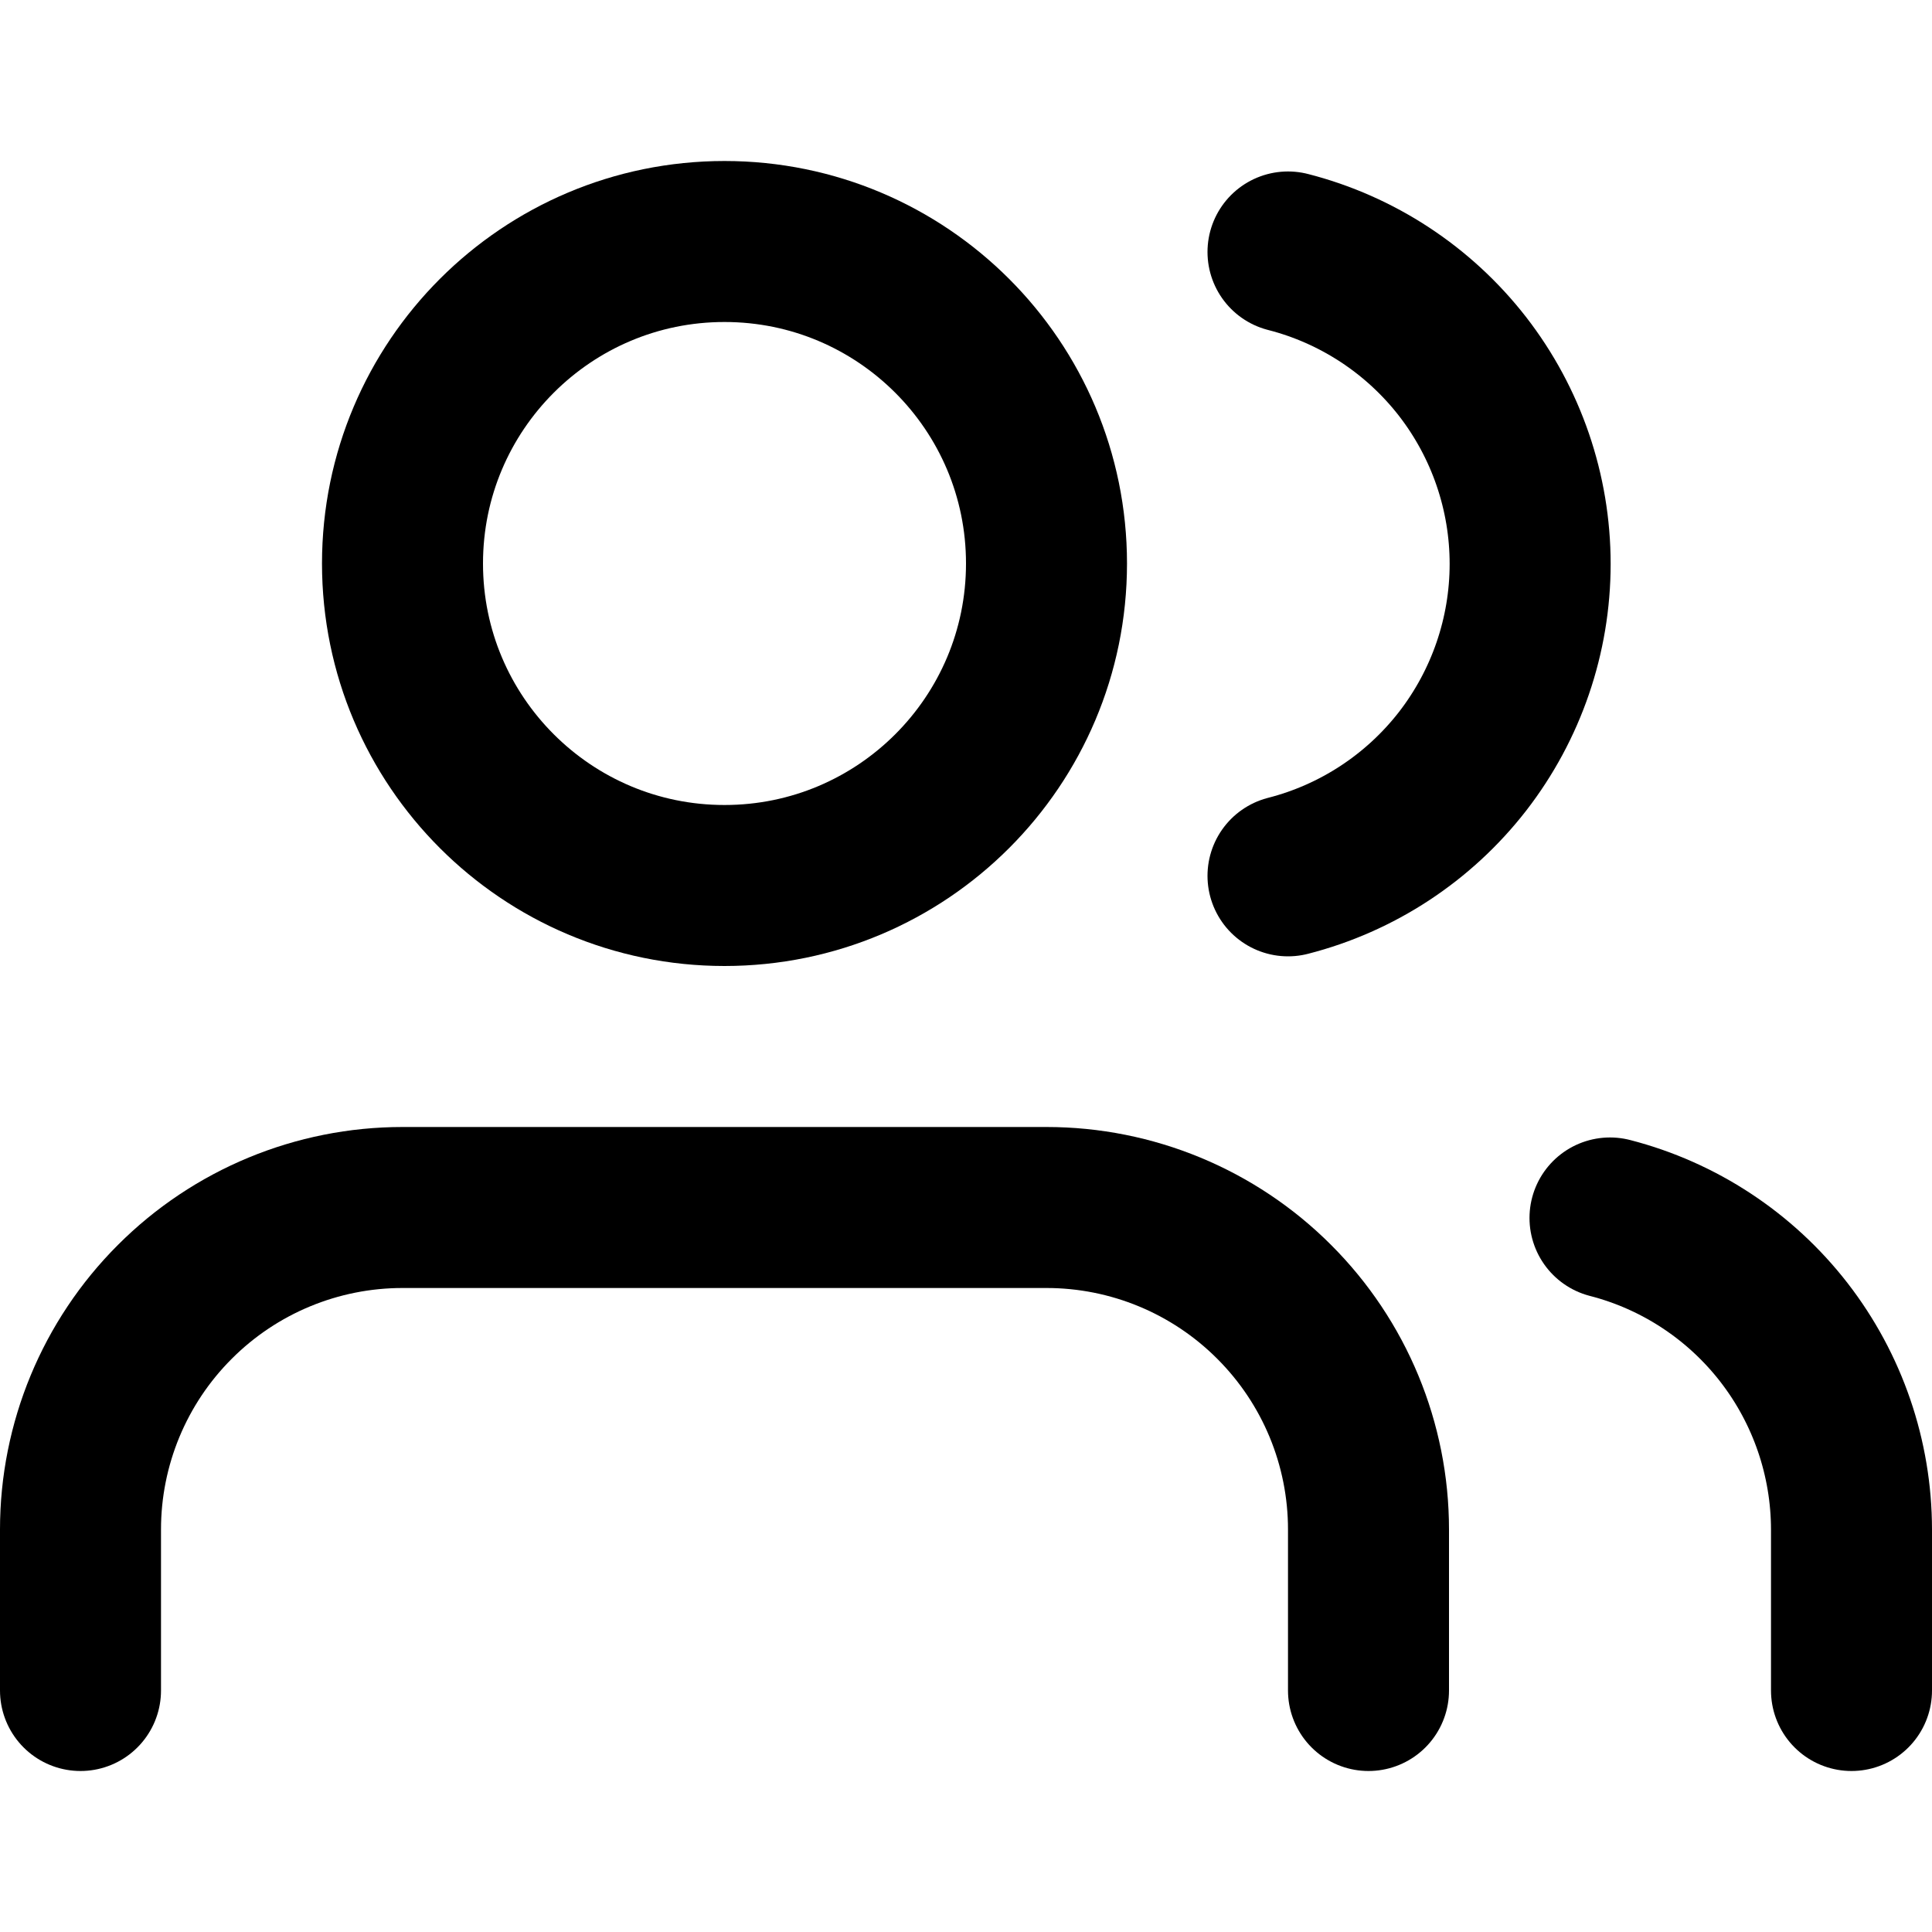
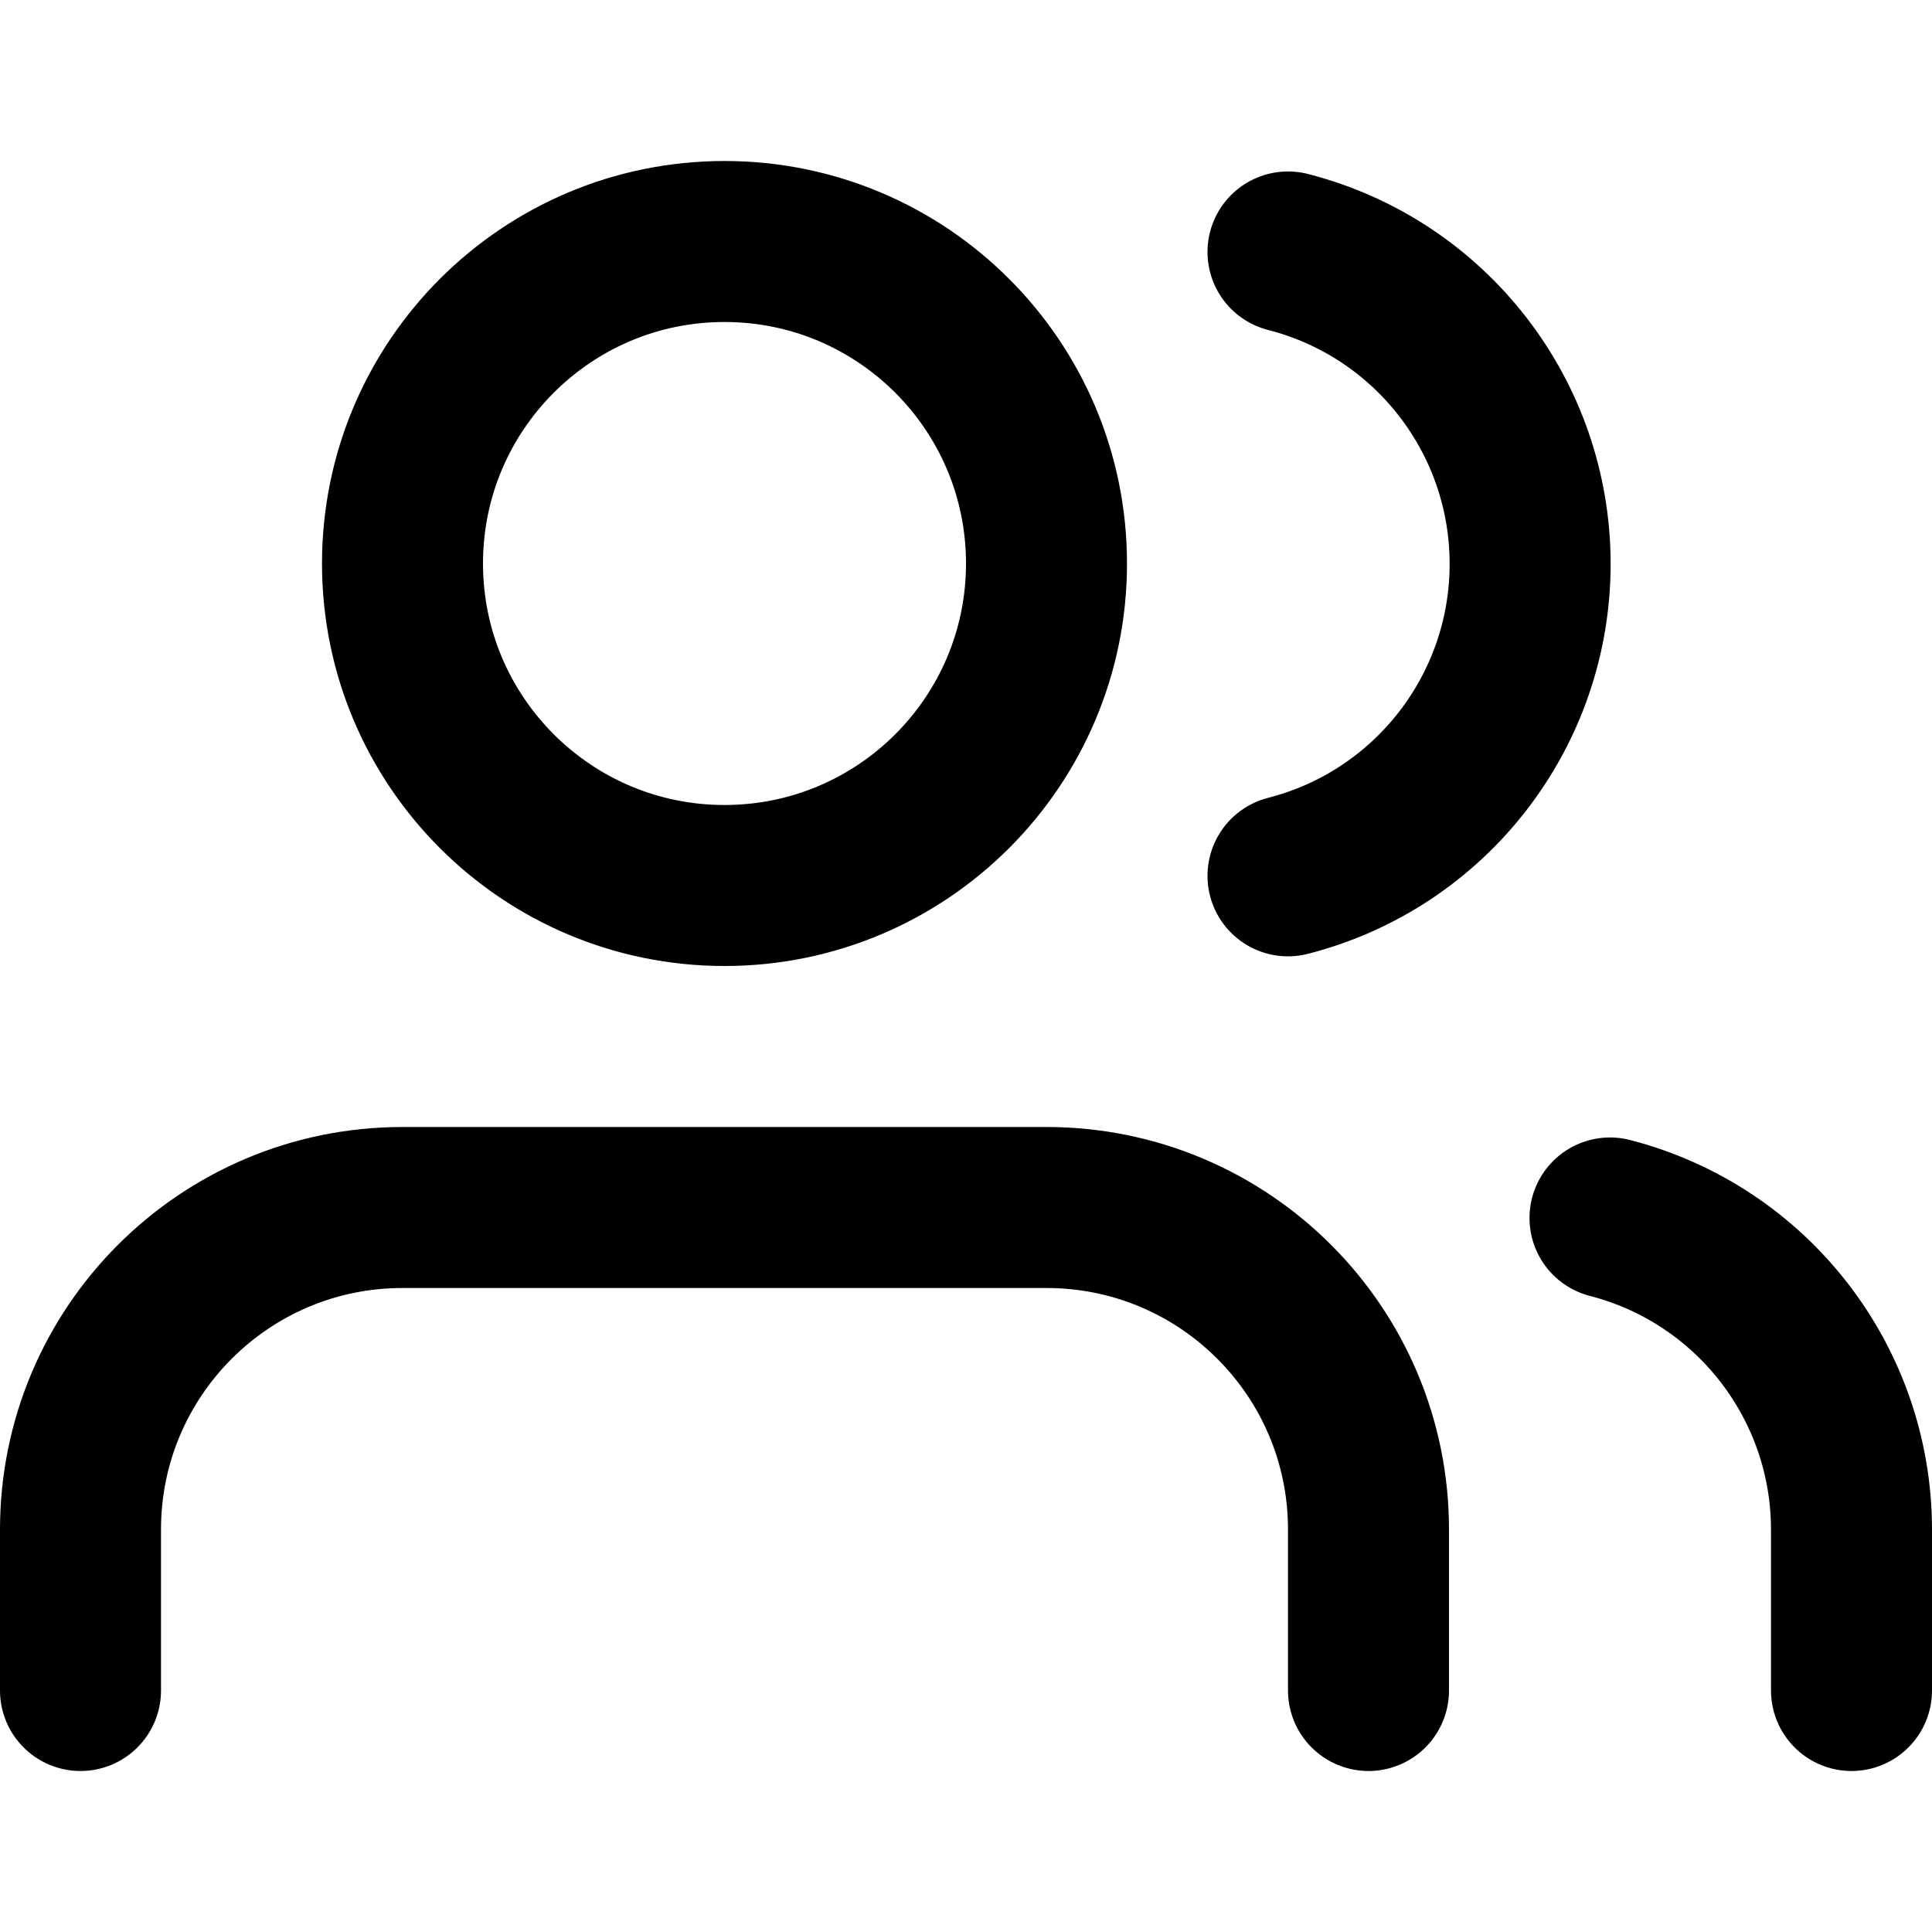
- <svg xmlns="http://www.w3.org/2000/svg" width="24" height="24" viewBox="0 0 24 24" fill="none">
-   <path d="M17 21V19C17 17.939 16.579 16.922 15.828 16.172C15.078 15.421 14.061 15 13 15H5C3.939 15 2.922 15.421 2.172 16.172C1.421 16.922 1 17.939 1 19V21" stroke="black" stroke-width="2" stroke-linecap="round" stroke-linejoin="round" />
-   <path d="M9 11C11.209 11 13 9.209 13 7C13 4.791 11.209 3 9 3C6.791 3 5 4.791 5 7C5 9.209 6.791 11 9 11Z" stroke="black" stroke-width="2" stroke-linecap="round" stroke-linejoin="round" />
-   <path d="M23 21V19C22.999 18.114 22.704 17.253 22.161 16.552C21.618 15.852 20.858 15.351 20 15.13" stroke="black" stroke-width="2" stroke-linecap="round" stroke-linejoin="round" />
-   <path d="M16 3.13C16.86 3.35 17.623 3.851 18.168 4.552C18.712 5.254 19.008 6.117 19.008 7.005C19.008 7.893 18.712 8.756 18.168 9.458C17.623 10.159 16.86 10.66 16 10.88" stroke="black" stroke-width="2" stroke-linecap="round" stroke-linejoin="round" />
+ <svg xmlns="http://www.w3.org/2000/svg" width="24" height="24" fill="none" viewBox="0 0 24 24">
+   <path stroke="#000" stroke-linecap="round" stroke-linejoin="round" stroke-width="2" d="M17 21v-2a4 4 0 0 0-4-4H5a4 4 0 0 0-4 4v2m8-10a4 4 0 1 0 0-8 4 4 0 0 0 0 8zm14 10v-2a4 4 0 0 0-3-3.87m-4-12a4 4 0 0 1 0 7.75" />
</svg>
